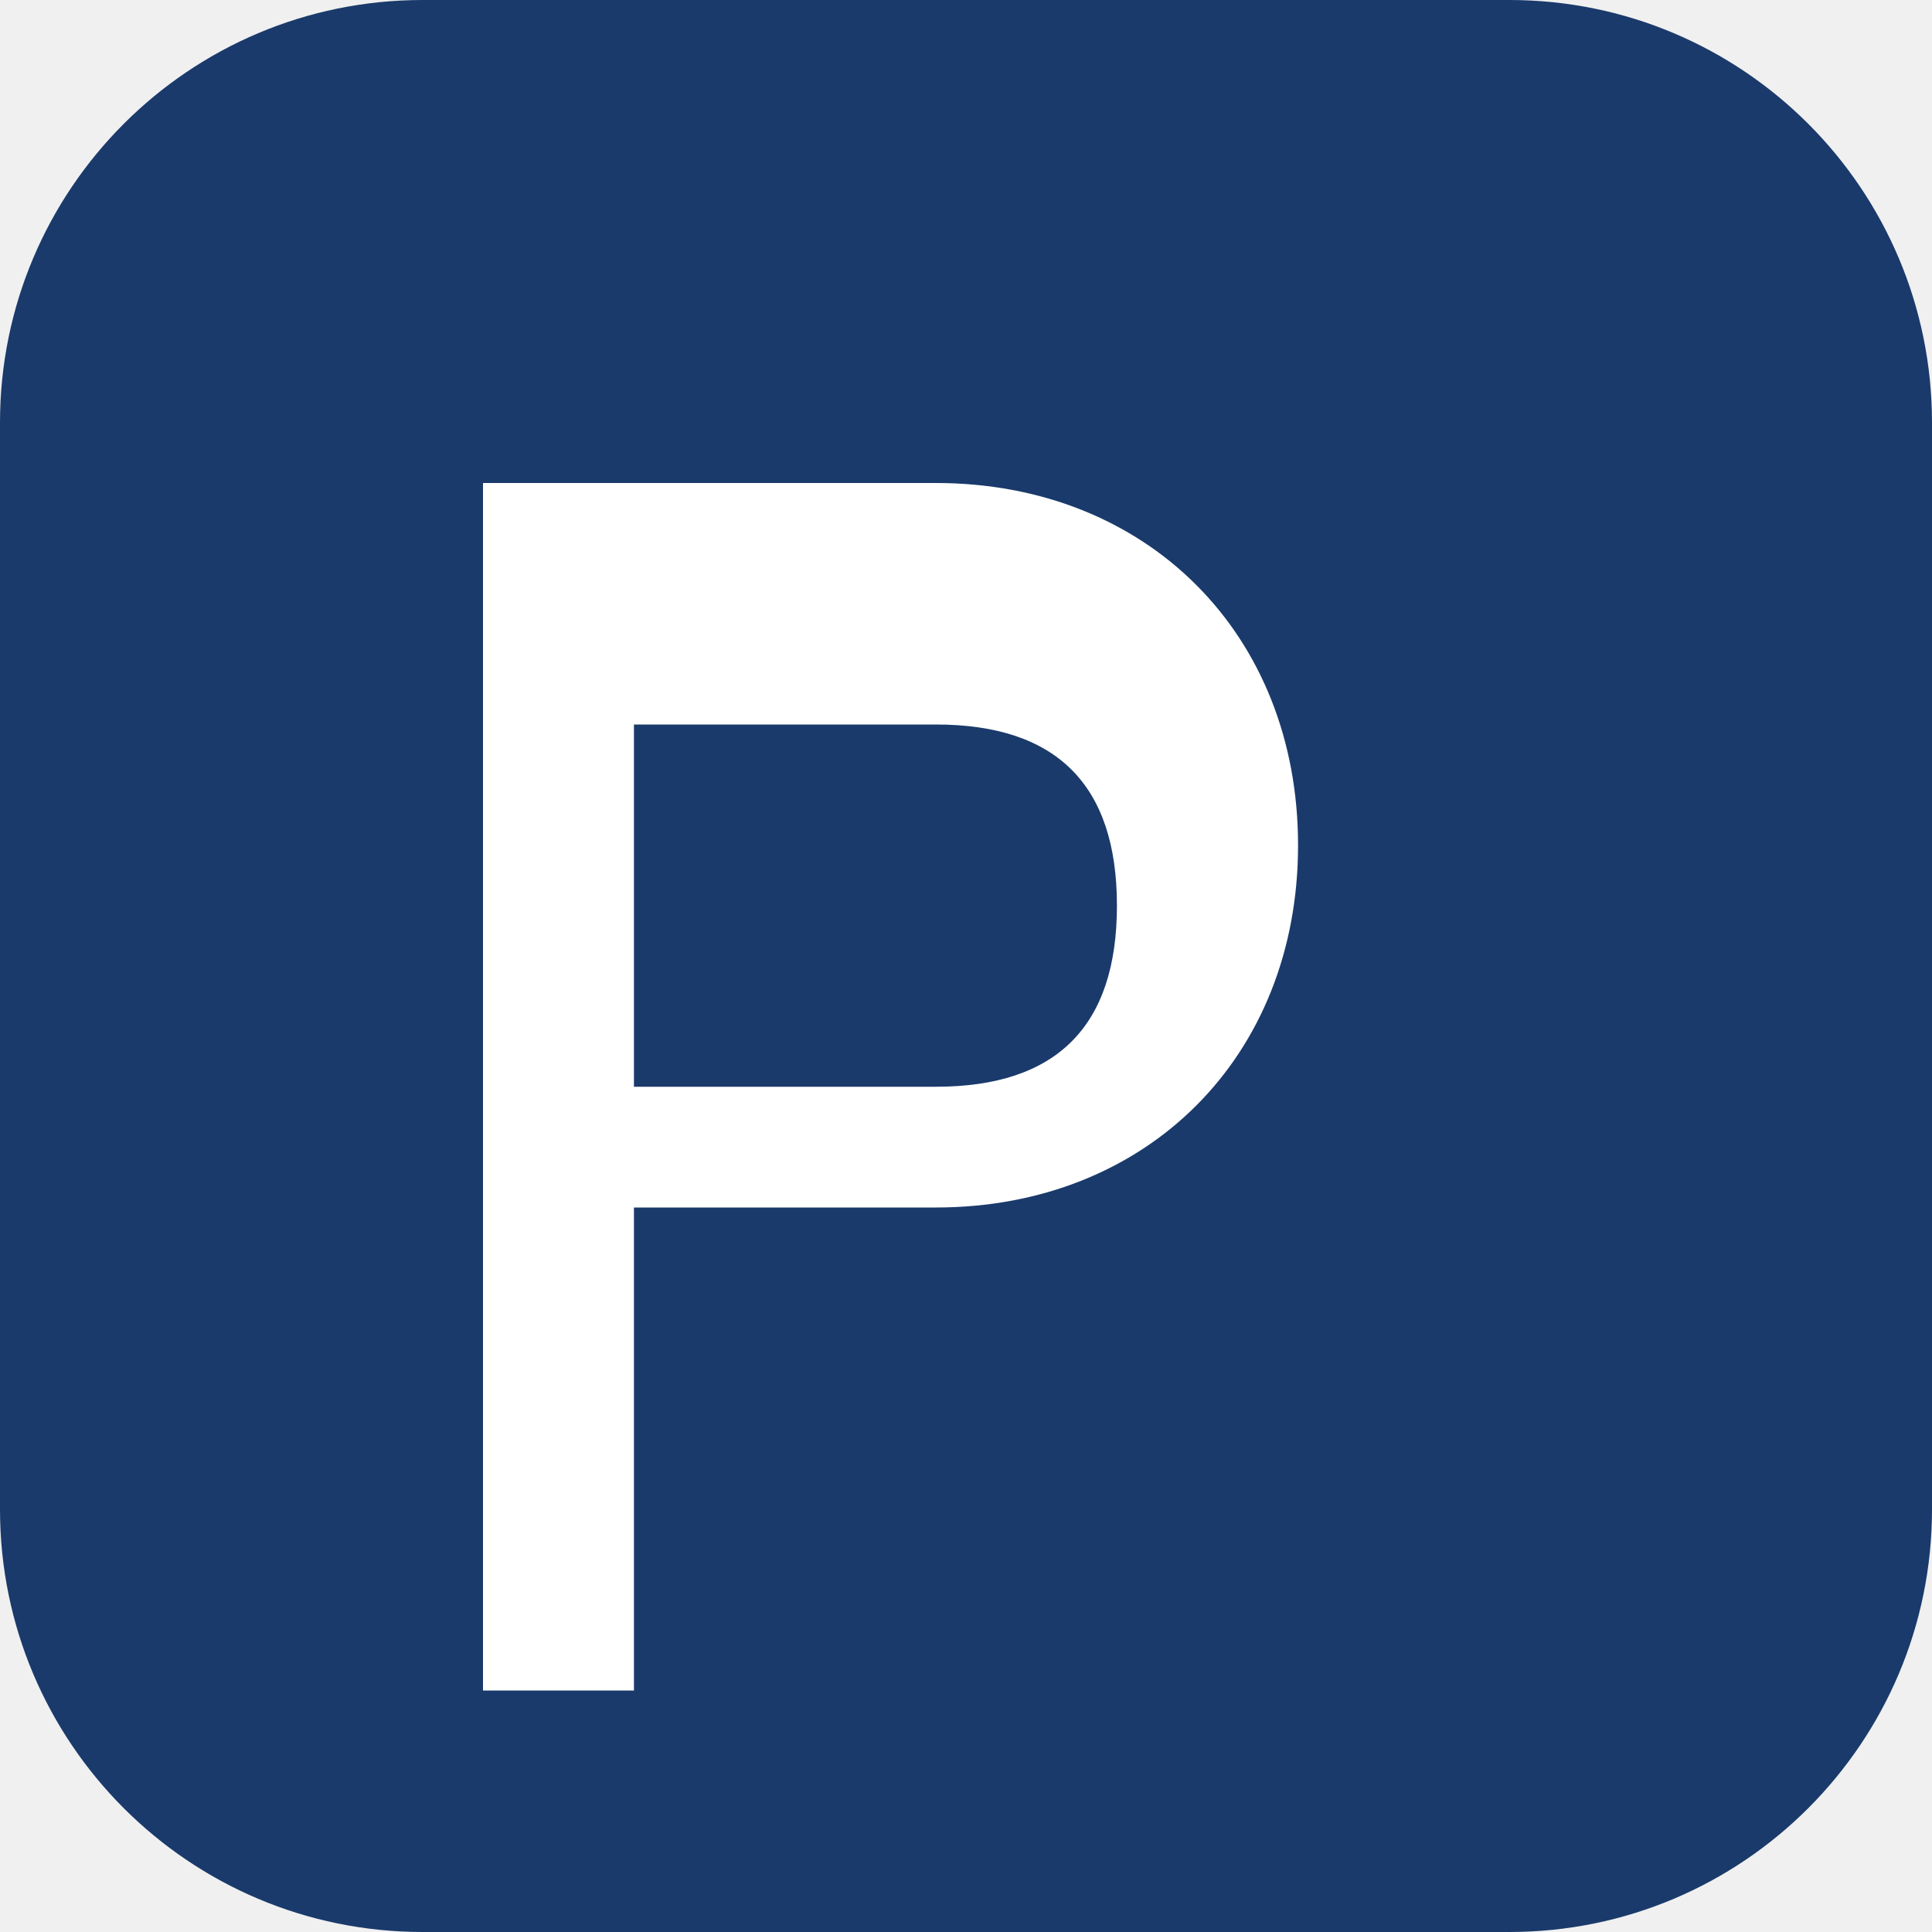
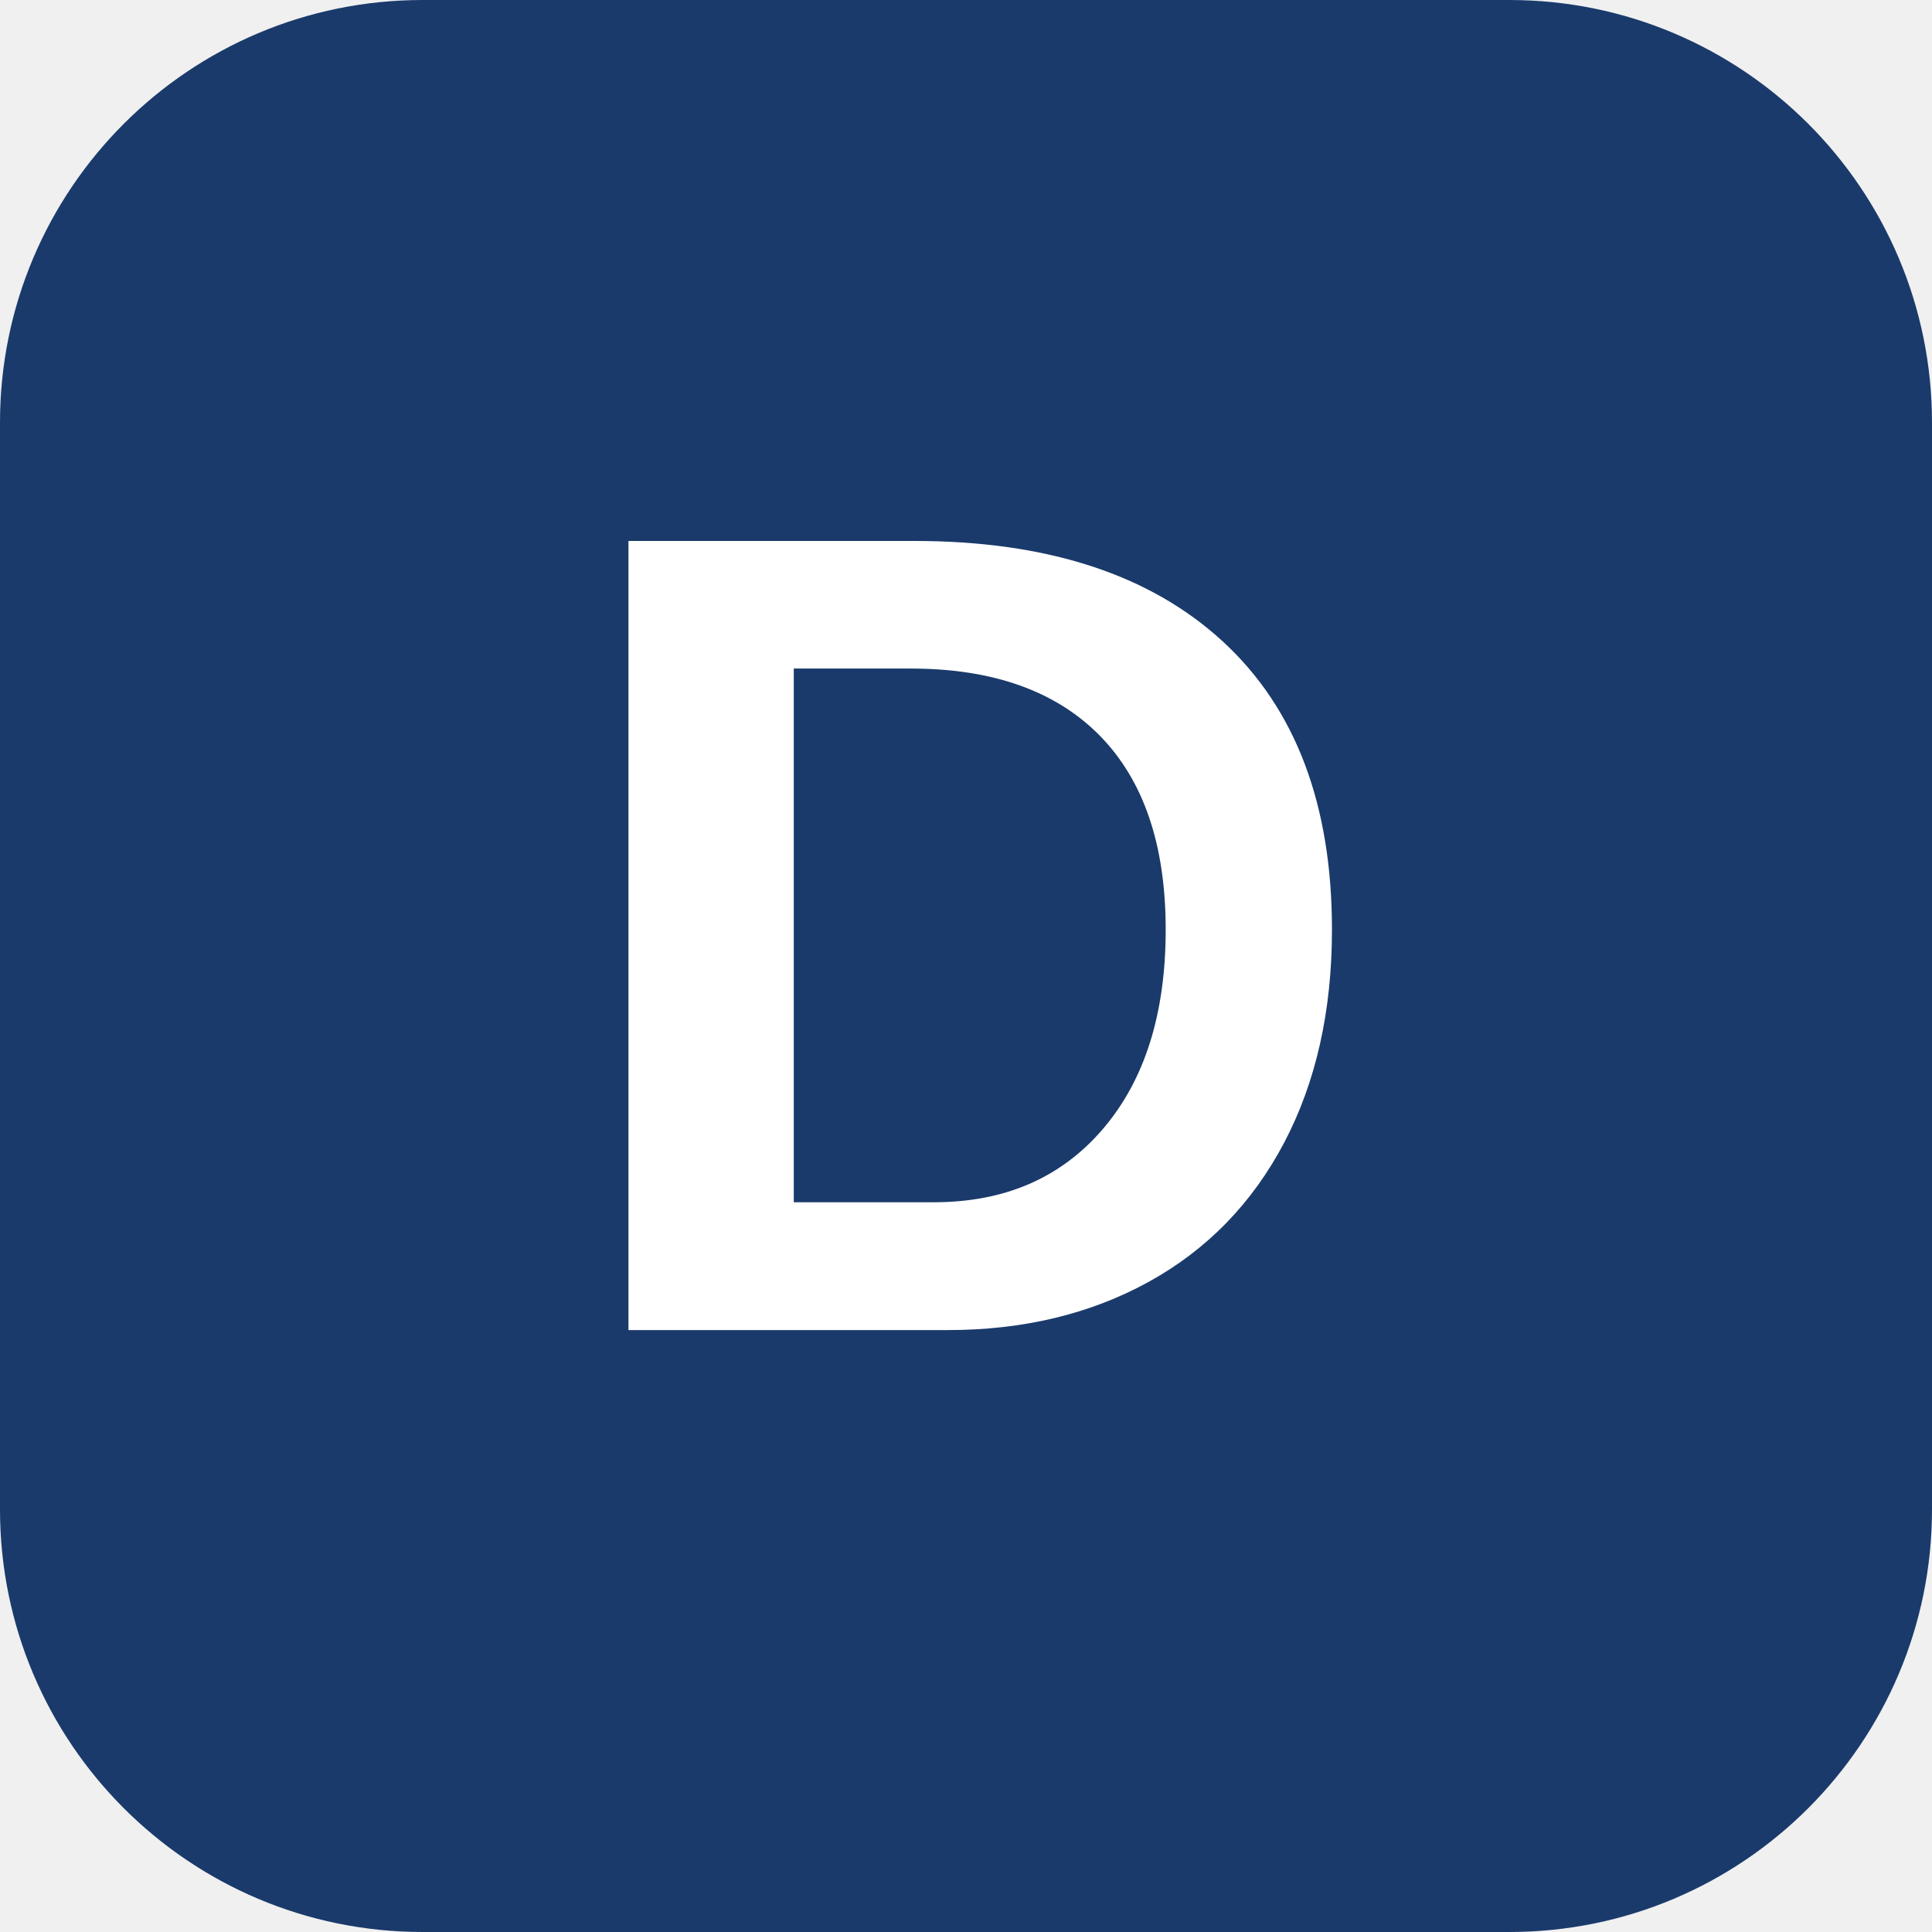
<svg xmlns="http://www.w3.org/2000/svg" viewBox="0 0 128 128" role="img">
  <rect width="128" height="128" rx="28" fill="#1a3a6b" />
-   <path d="M42 32h20c14 0 24 10 24 24s-10 24-24 24H42v32H32V32h10zm20 16H42v24h20c8 0 12-4 12-12s-4-12-12-12z" fill="#fff" />
+   <text x="50%" y="52%" text-anchor="middle" dominant-baseline="middle" fill="#fff" font-family="Plus Jakarta Sans, Arial, sans-serif" font-size="76" font-weight="800">D</text>
</svg>
